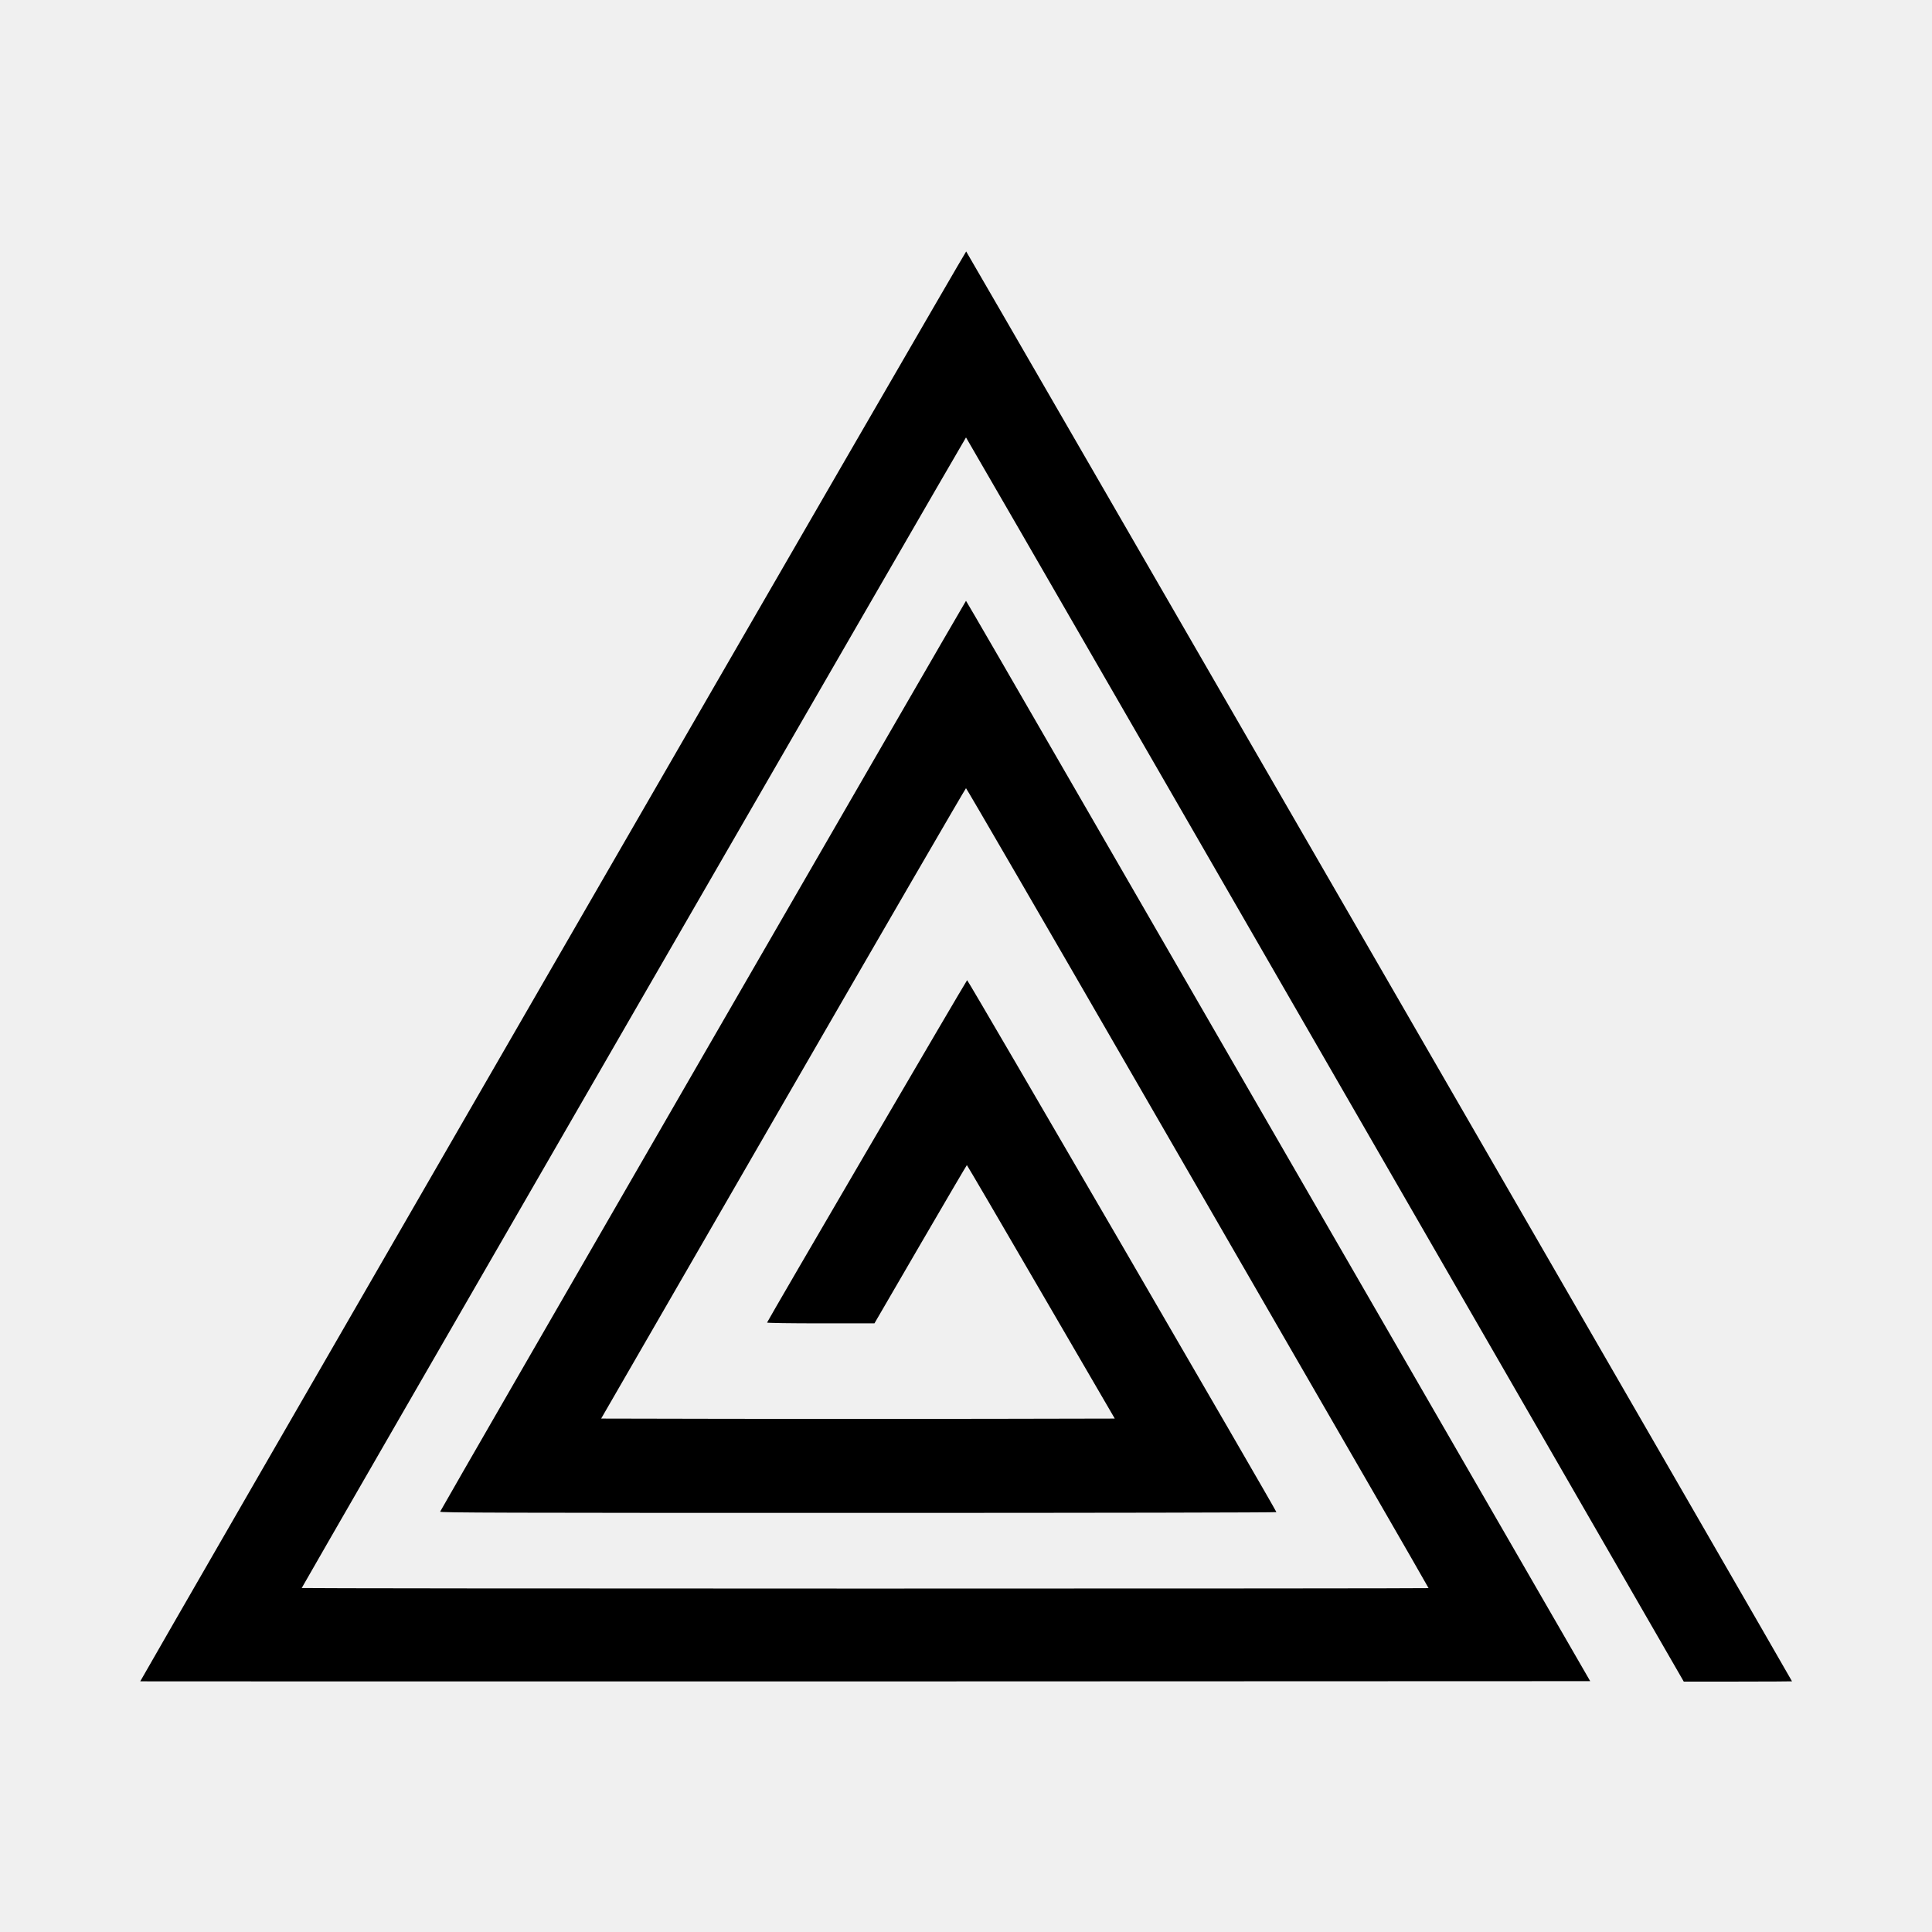
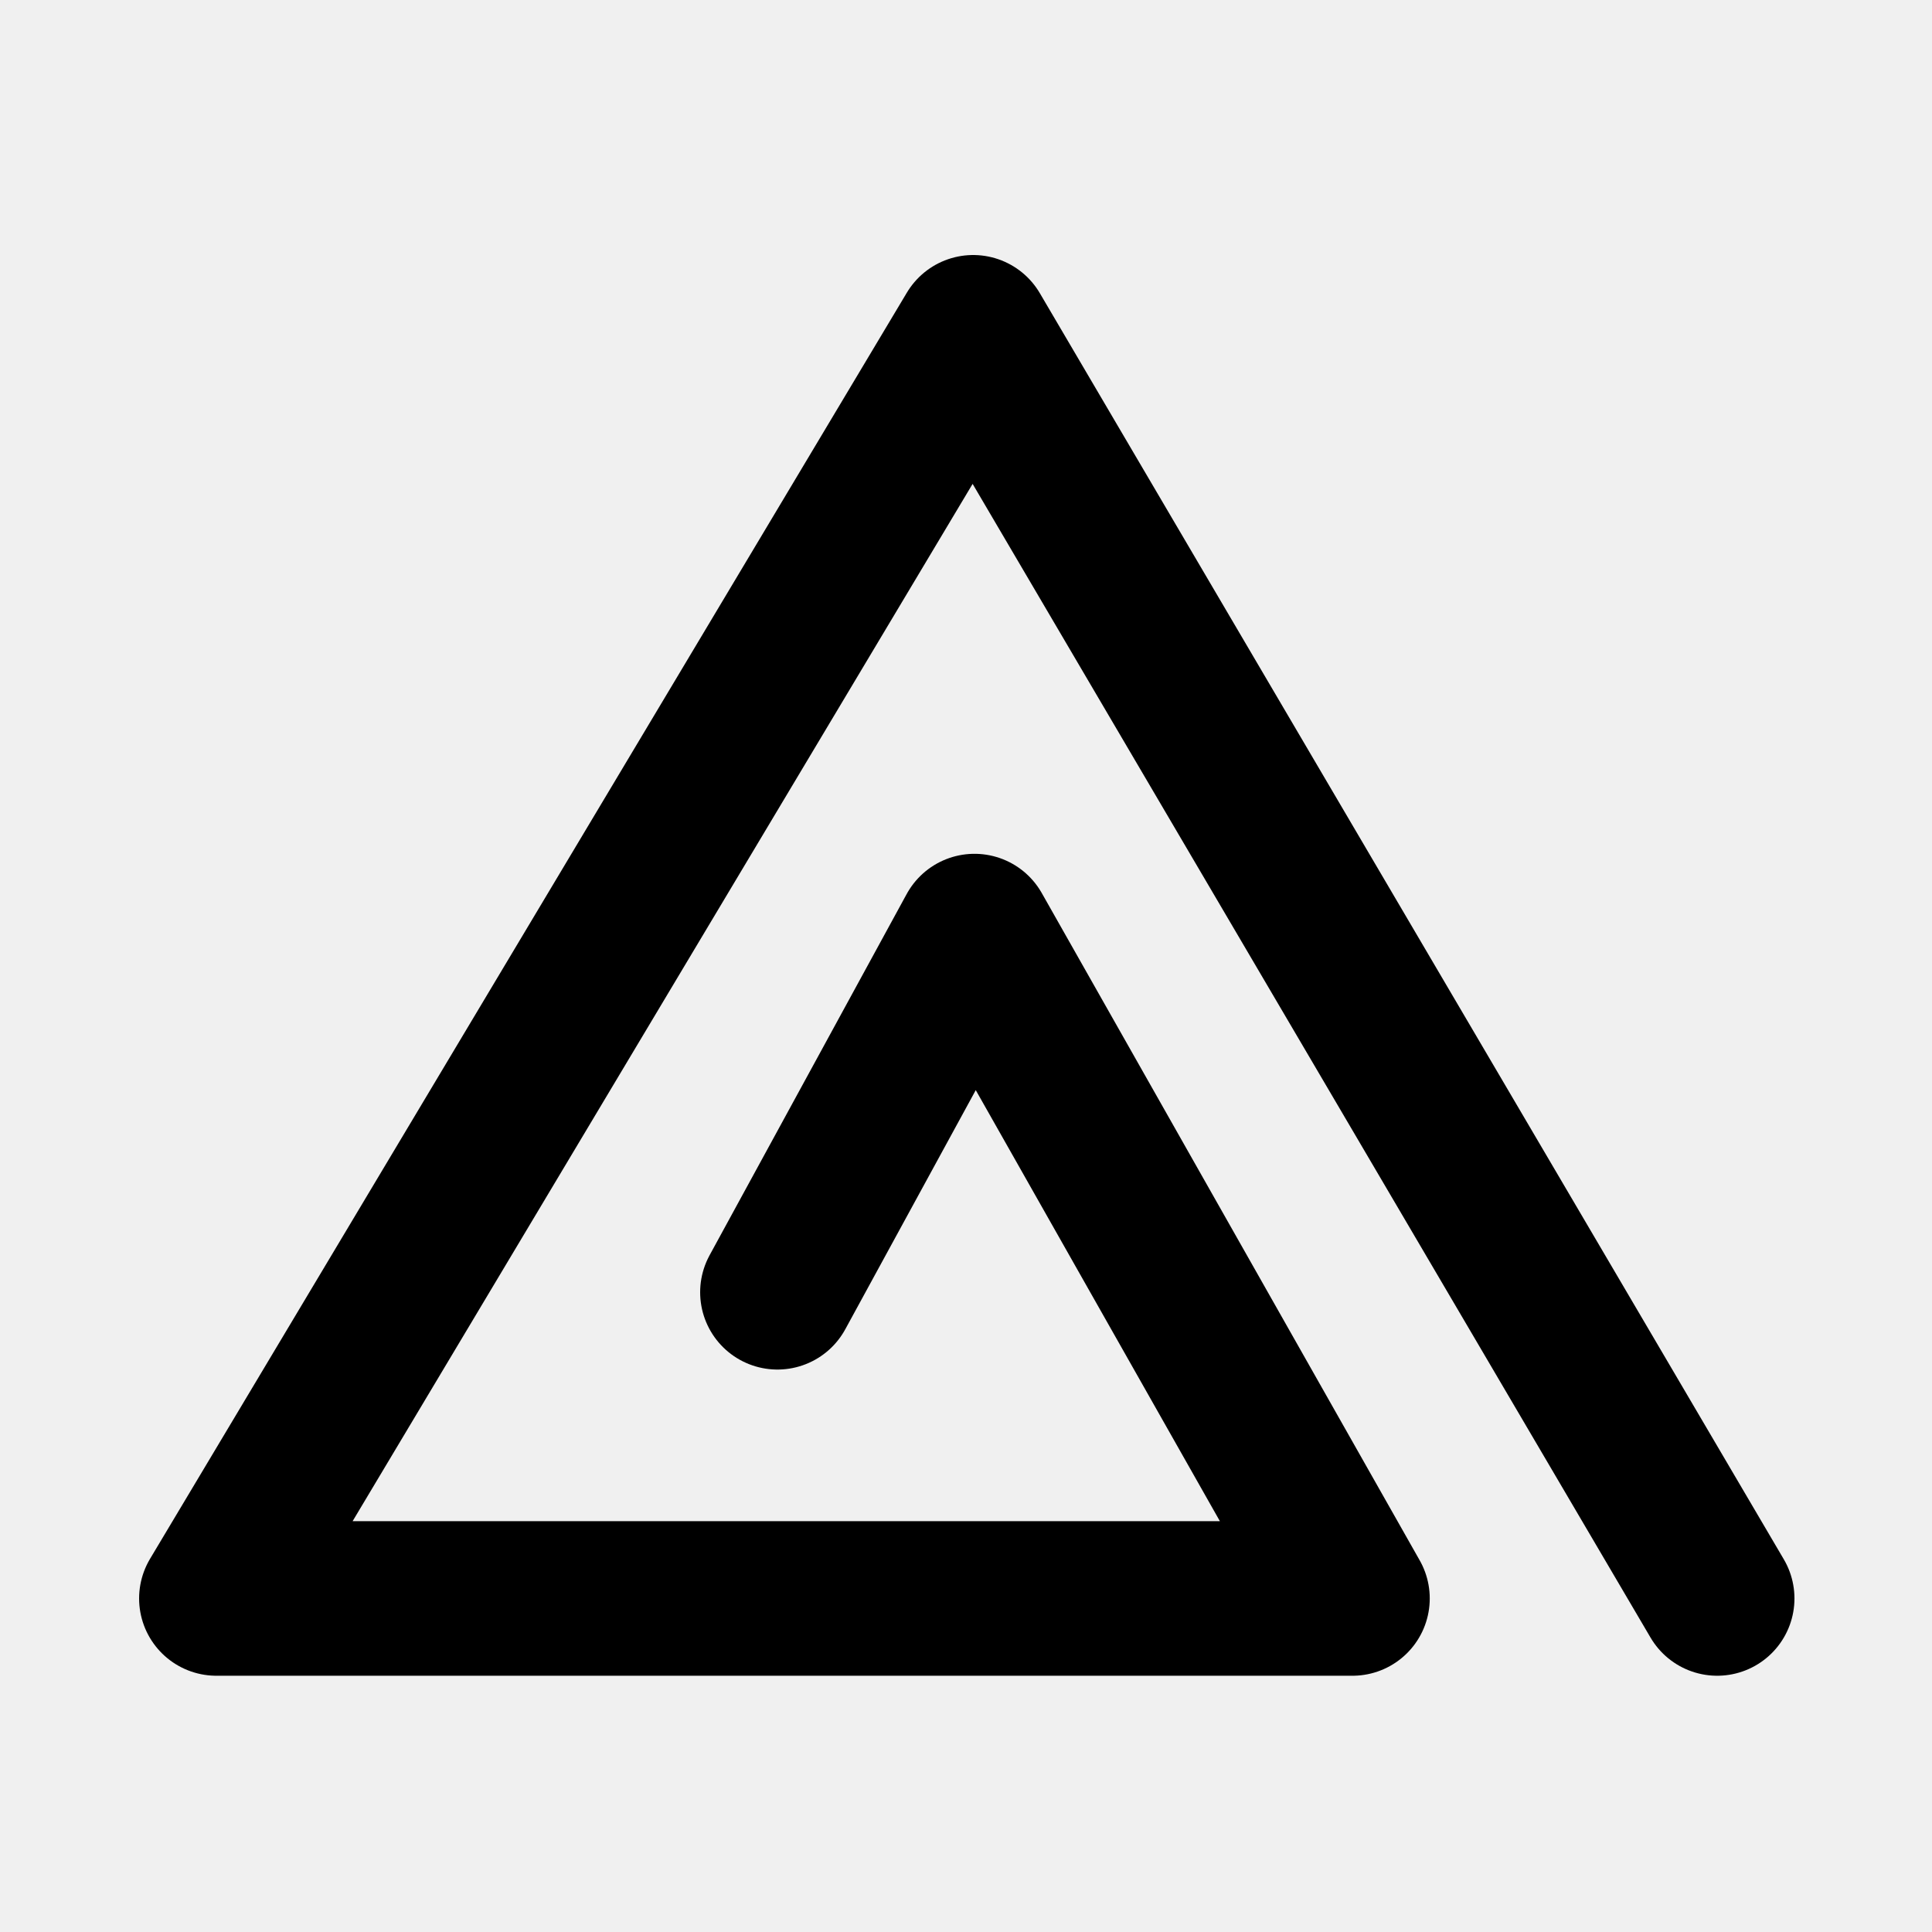
- <svg xmlns="http://www.w3.org/2000/svg" version="1.0" width="2222pt" height="2222pt" viewBox="0 0 2222 2222" preserveAspectRatio="xMidYMid meet">
-   <g transform="translate(0,2222) scale(0.1,-0.1)" fill="none" stroke="none">
-     <path d="M6357 11109 c-2611 -4522 -4746 -8224 -4744 -8226 2 -1 3755 -2 8340 -1 l8336 3 -2257 3910 c-1242 2151 -2856 4946 -3588 6212 -731 1267 -1331 2303 -1334 2303 -6 0 -6044 -10457 -6048 -10476 -3 -12 687 -14 4807 -14 2766 0 4811 4 4811 9 0 18 -3543 6114 -3557 6118 -6 2 -2286 -3900 -2301 -3938 -2 -5 273 -9 616 -9 l619 0 529 910 c291 500 531 909 534 910 3 0 387 -656 853 -1458 l848 -1457 -1475 -3 c-811 -1 -2140 -1 -2953 0 l-1479 3 2093 3625 c1151 1994 2098 3625 2103 3625 5 0 895 -1532 1976 -3405 1081 -1873 2276 -3941 2655 -4597 379 -656 689 -1195 689 -1198 0 -3 -2916 -5 -6480 -5 -3564 0 -6480 3 -6480 6 0 10 7634 13233 7640 13233 4 0 3448 -5970 8100 -14040 l155 -269 622 0 c343 0 623 2 623 3 0 10 -9492 16442 -9498 16445 -5 1 -2145 -3697 -4755 -8219z" />
+ <svg xmlns="http://www.w3.org/2000/svg" width="250px" height="250px" viewBox="0 0 250 250" version="1.1">
+   <g id="Custom-Preset" stroke="none" stroke-width="1" fill="none" fill-rule="evenodd">
+     <g id="Group" transform="translate(107, 71)" />
+     <polyline id="re" stroke="#000000" stroke-width="20" stroke-linecap="round" stroke-linejoin="round" points="222.202 206.84 125.93 43 28 206.84 175.009 206.84 126.099 120.482 100.599 167.219" />
  </g>
  <style>
-   g {
-     fill: #000;
-   }
-   @media (prefers-color-scheme: dark) {
-     g {
-       fill: #fff;
-     }
-   }
- </style>
+         polyline {
+             stroke: #000;
+         }
+         @media (prefers-color-scheme: dark) {
+             polyline {
+                 stroke: #fff;
+             }
+         }
+     </style>
</svg>
